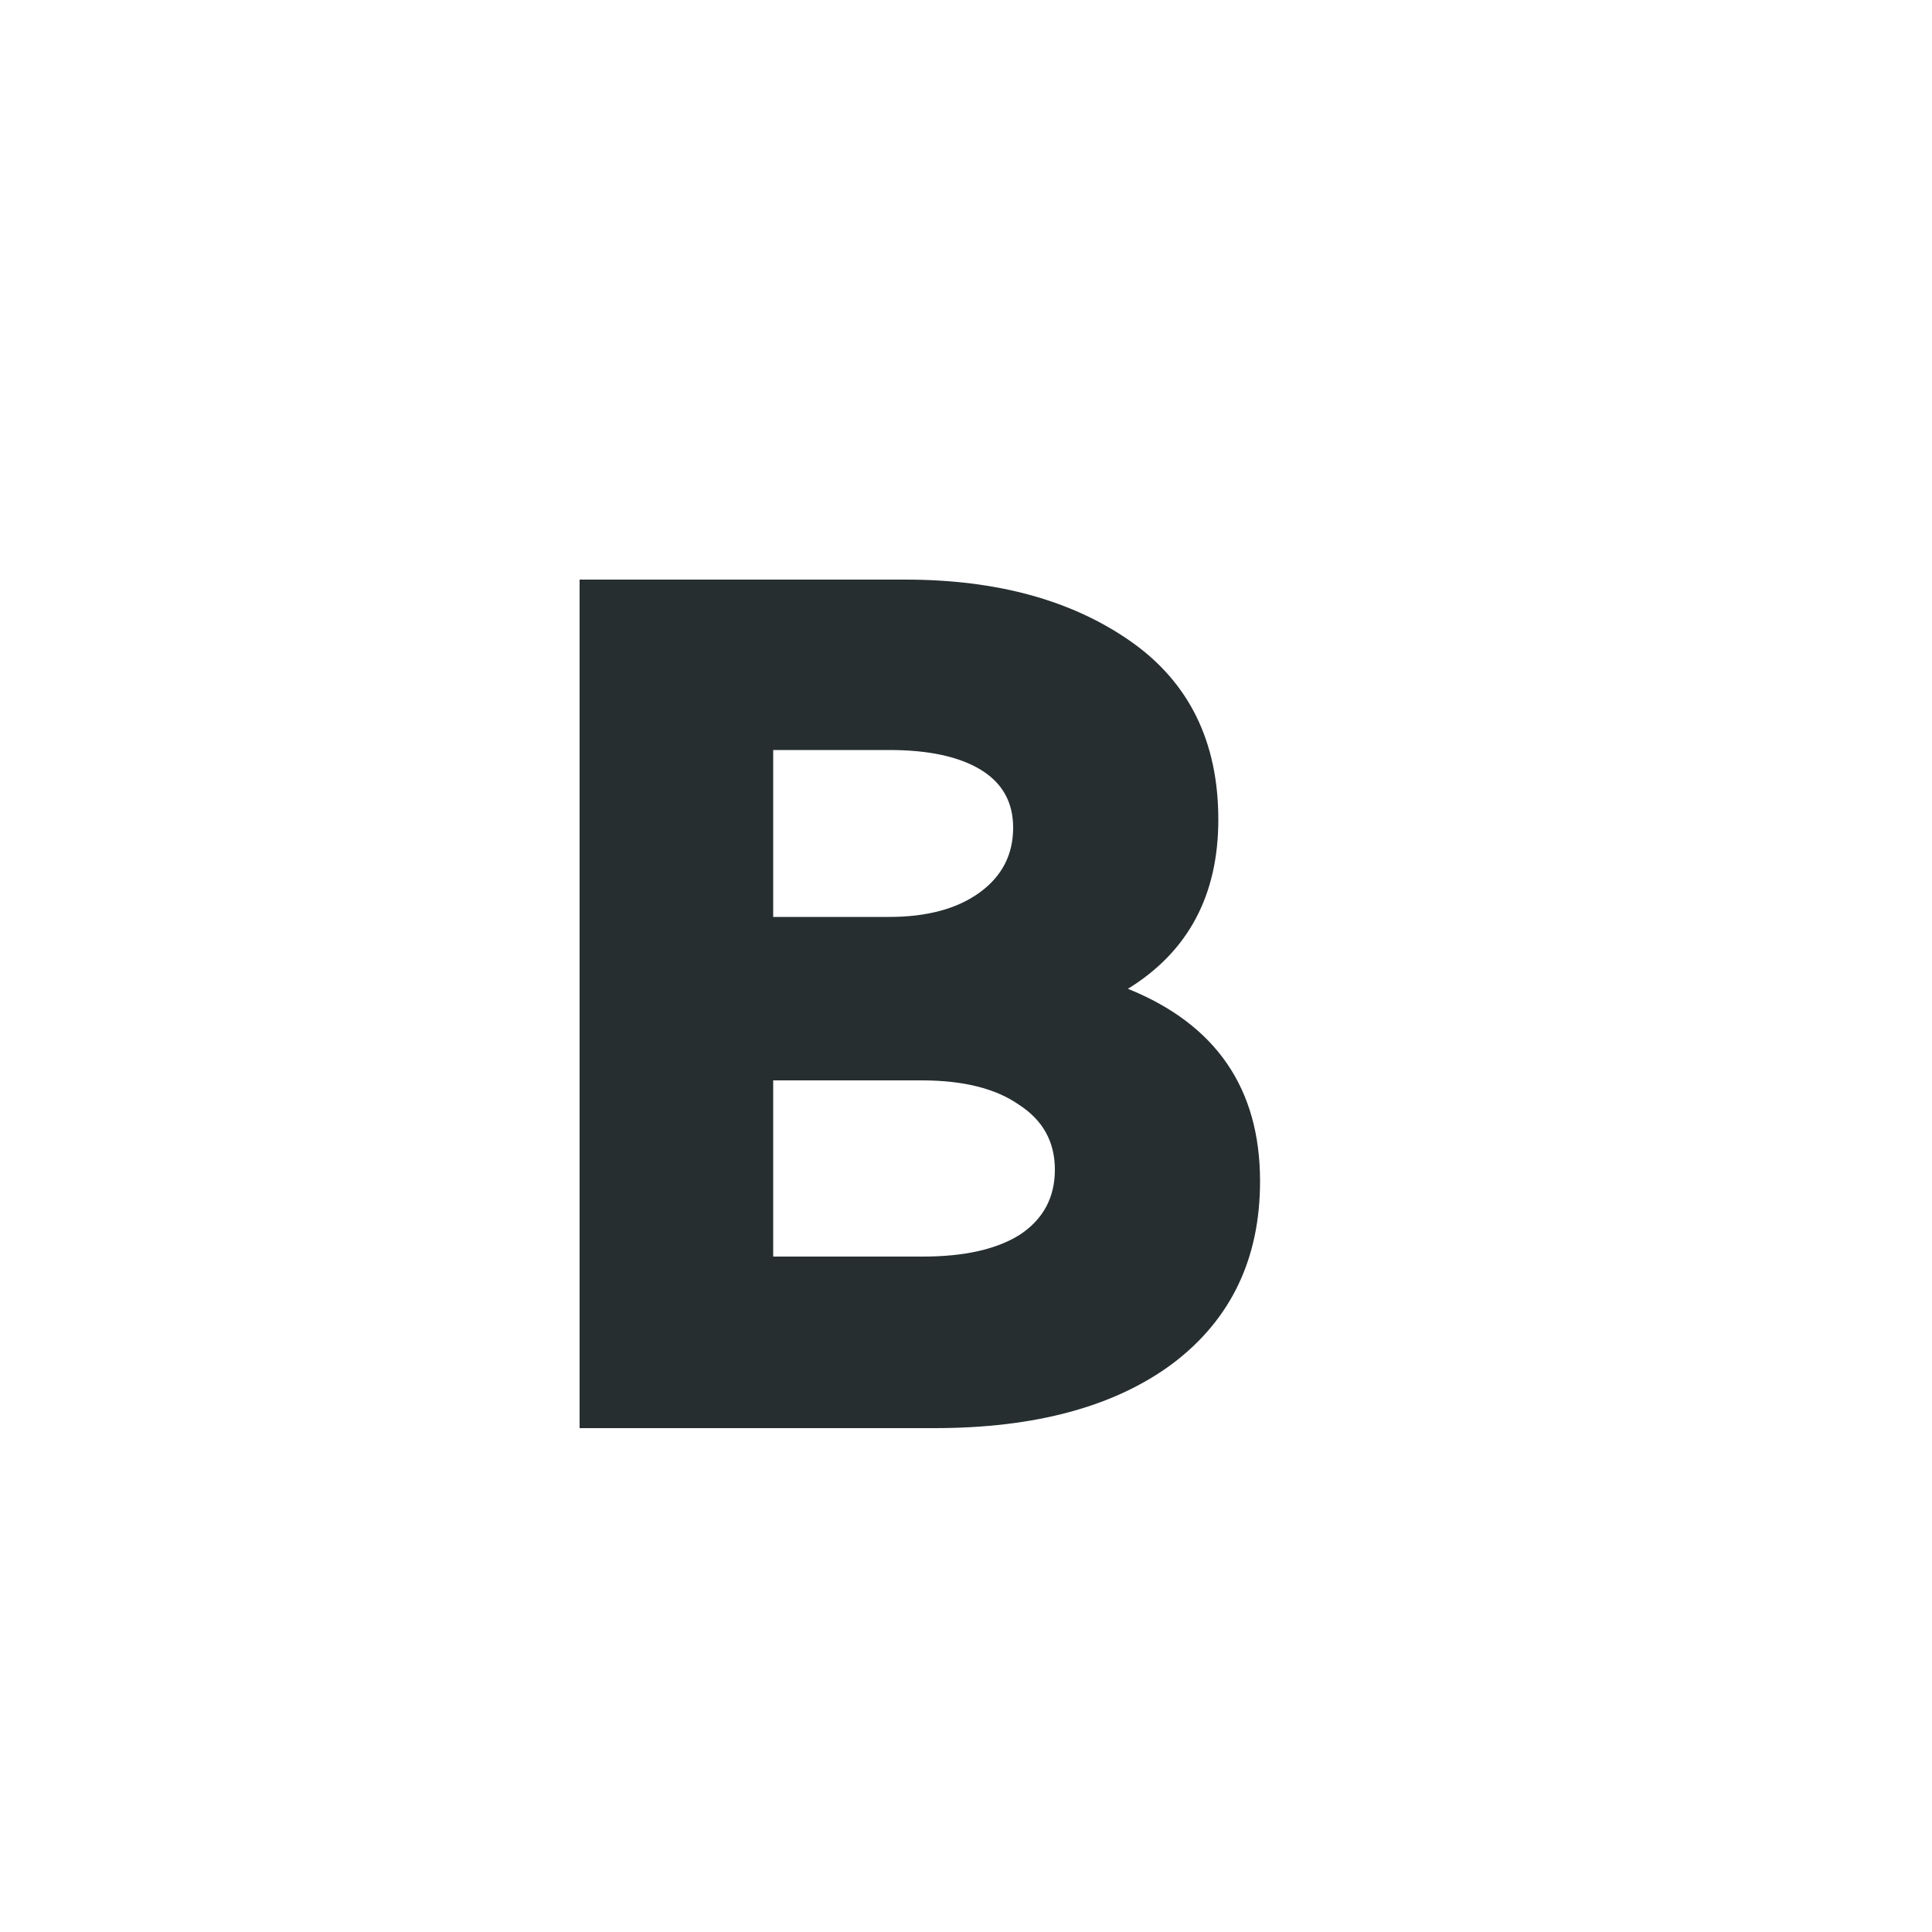
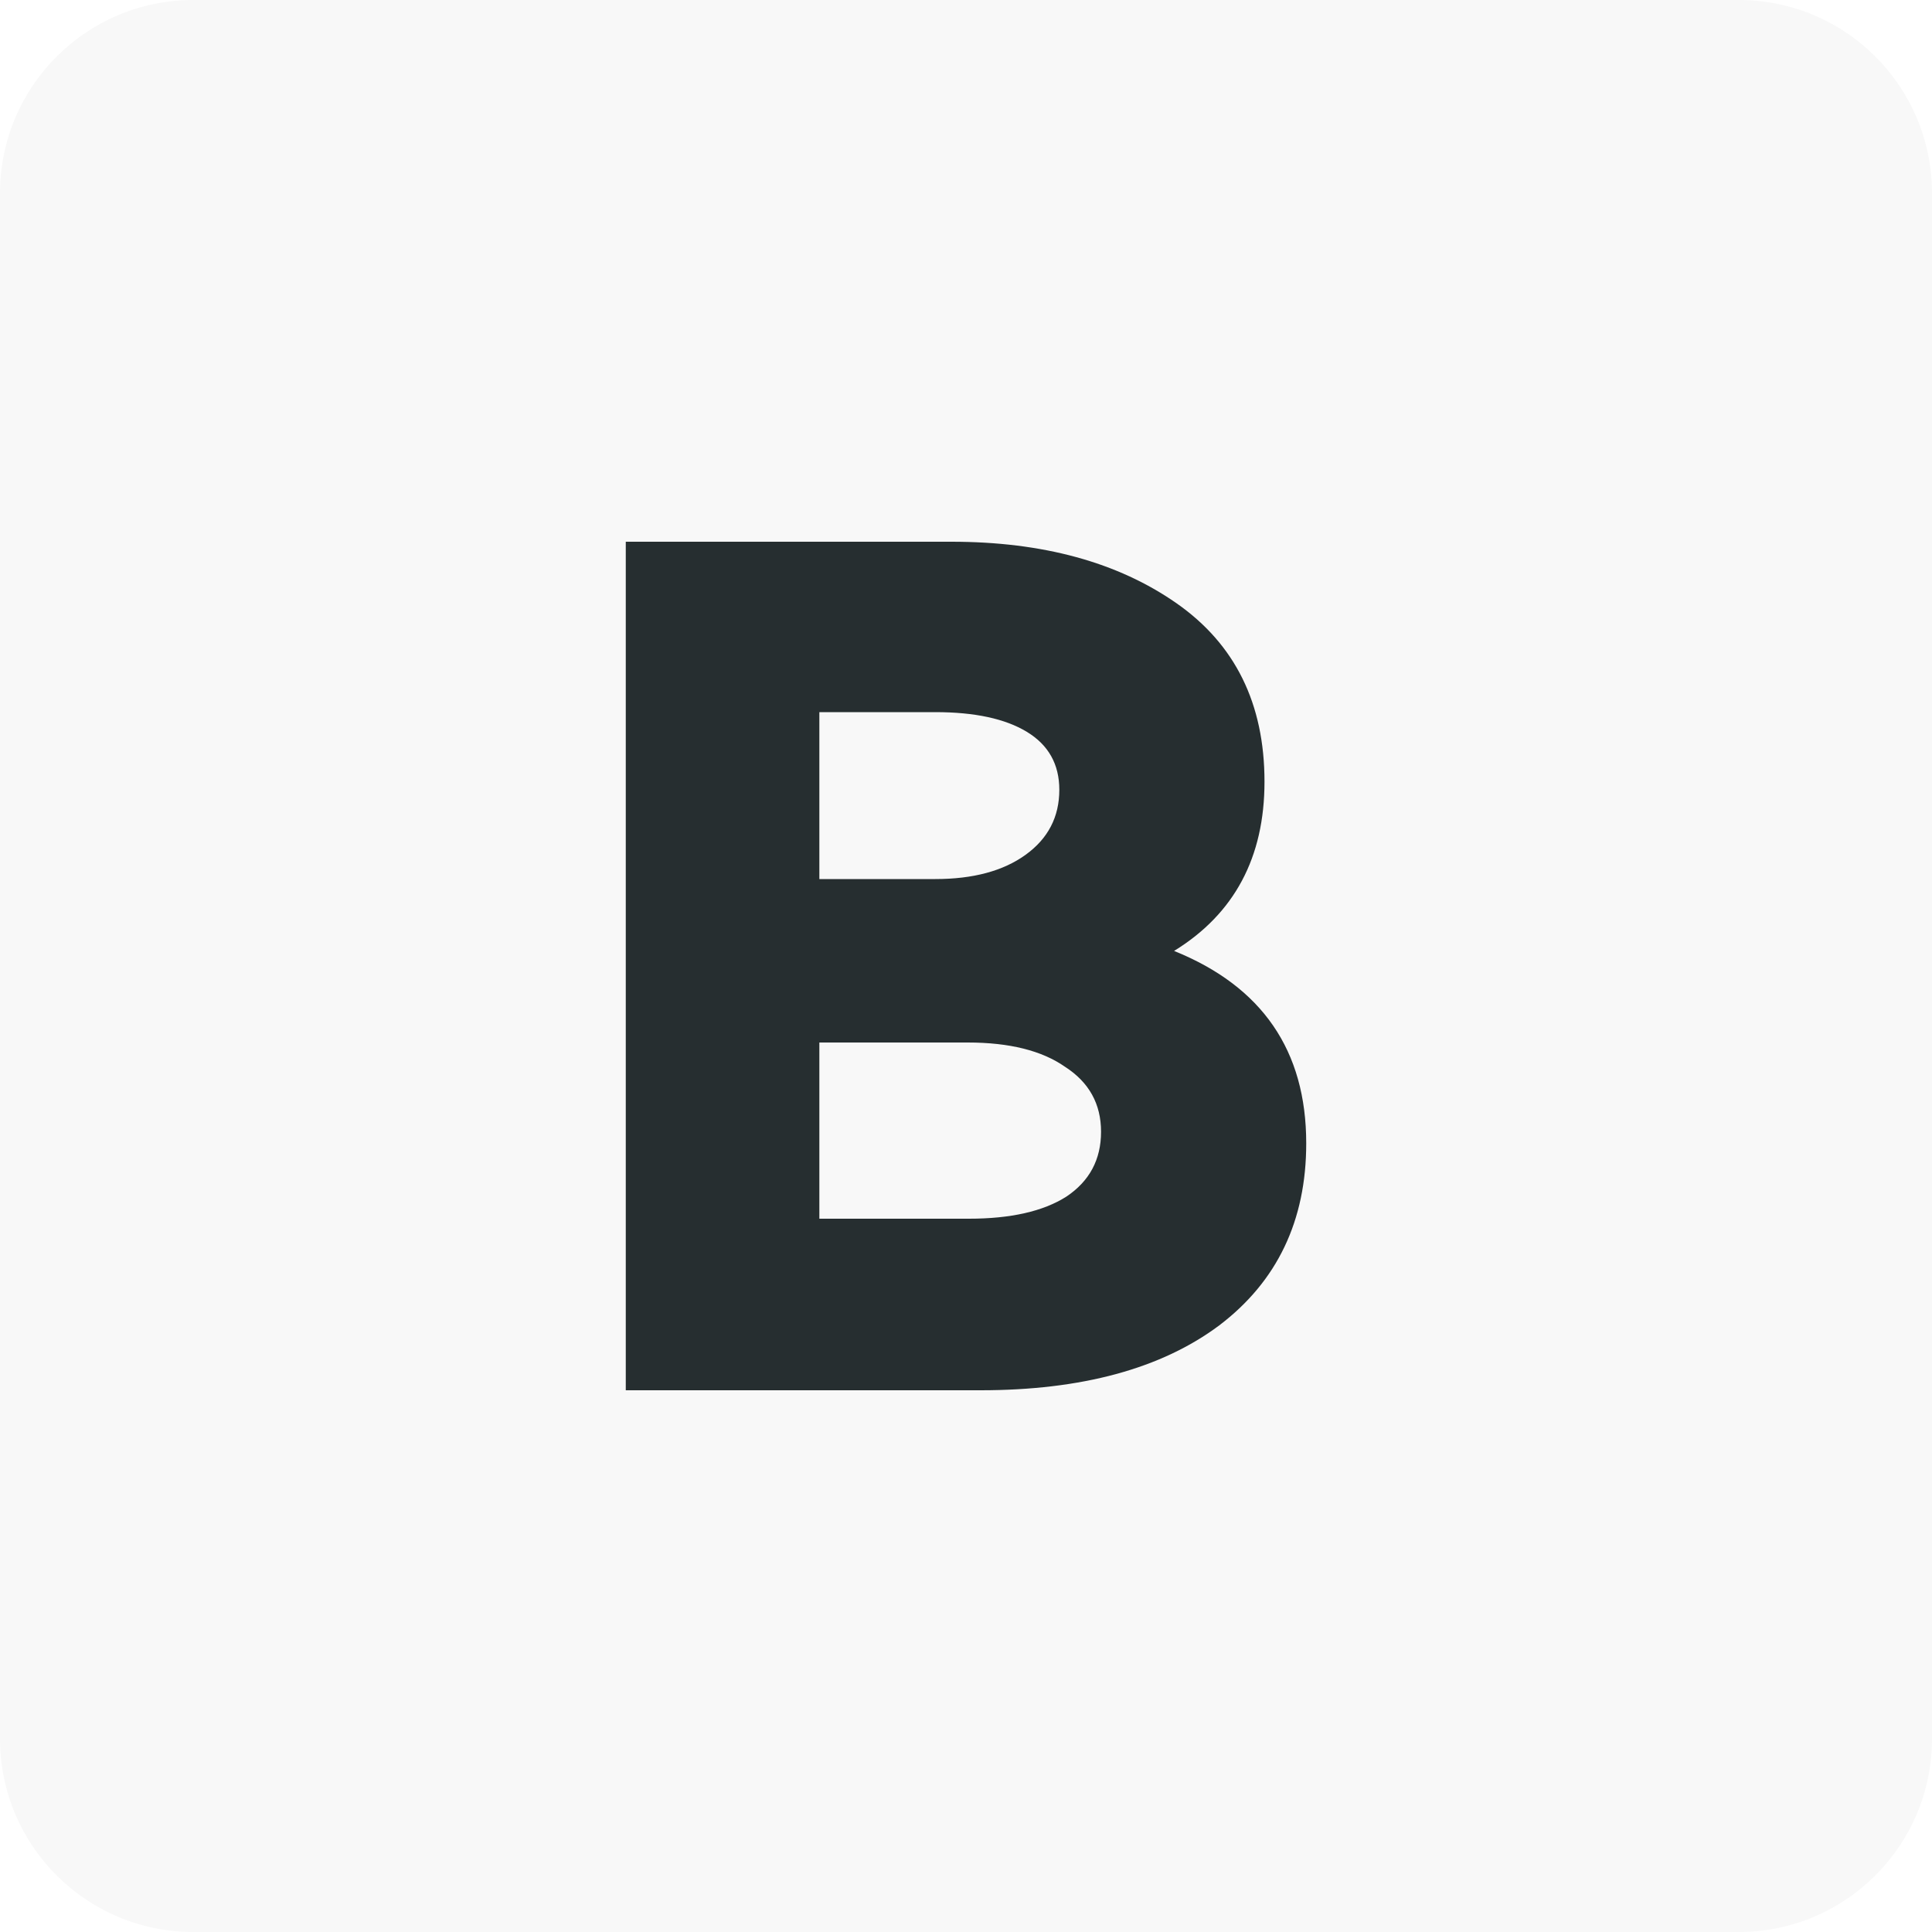
<svg xmlns="http://www.w3.org/2000/svg" width="20" height="20" viewBox="0 0 20 20" fill="none">
-   <path d="M11.676 10.236C12.588 10.604 13.044 11.268 13.044 12.228C13.044 13.028 12.744 13.656 12.144 14.112C11.544 14.56 10.72 14.784 9.672 14.784H6V6H9.372C10.316 6 11.092 6.212 11.7 6.636C12.308 7.06 12.612 7.676 12.612 8.484C12.612 9.268 12.3 9.852 11.676 10.236ZM8.004 7.764V9.492H9.204C9.596 9.492 9.908 9.408 10.14 9.24C10.372 9.072 10.488 8.848 10.488 8.568C10.488 8.304 10.376 8.104 10.152 7.968C9.928 7.832 9.612 7.764 9.204 7.764H8.004ZM9.552 13.008C9.984 13.008 10.32 12.932 10.56 12.78C10.8 12.62 10.92 12.396 10.92 12.108C10.92 11.82 10.796 11.596 10.548 11.436C10.308 11.268 9.972 11.184 9.54 11.184H8.004V13.008H9.552Z" fill="#262E30" />
+   <rect width="20" height="20" rx="2" fill="#F8F8F8" />
+   <path d="M12.154 9.844C13.066 10.212 13.522 10.876 13.522 11.836C13.522 12.636 13.222 13.264 12.622 13.72C12.022 14.168 11.198 14.392 10.15 14.392H6.478V5.608H9.85C10.794 5.608 11.57 5.82 12.178 6.244C12.786 6.668 13.09 7.284 13.09 8.092C13.09 8.876 12.778 9.46 12.154 9.844ZM8.482 7.372V9.1H9.682C10.074 9.1 10.386 9.016 10.618 8.848C10.85 8.68 10.966 8.456 10.966 8.176C10.966 7.912 10.854 7.712 10.63 7.576C10.406 7.44 10.09 7.372 9.682 7.372H8.482ZM10.03 12.616C10.462 12.616 10.798 12.54 11.038 12.388C11.278 12.228 11.398 12.004 11.398 11.716C11.398 11.428 11.274 11.204 11.026 11.044C10.786 10.876 10.45 10.792 10.018 10.792H8.482V12.616H10.03Z" fill="#262E30" />
</svg>
